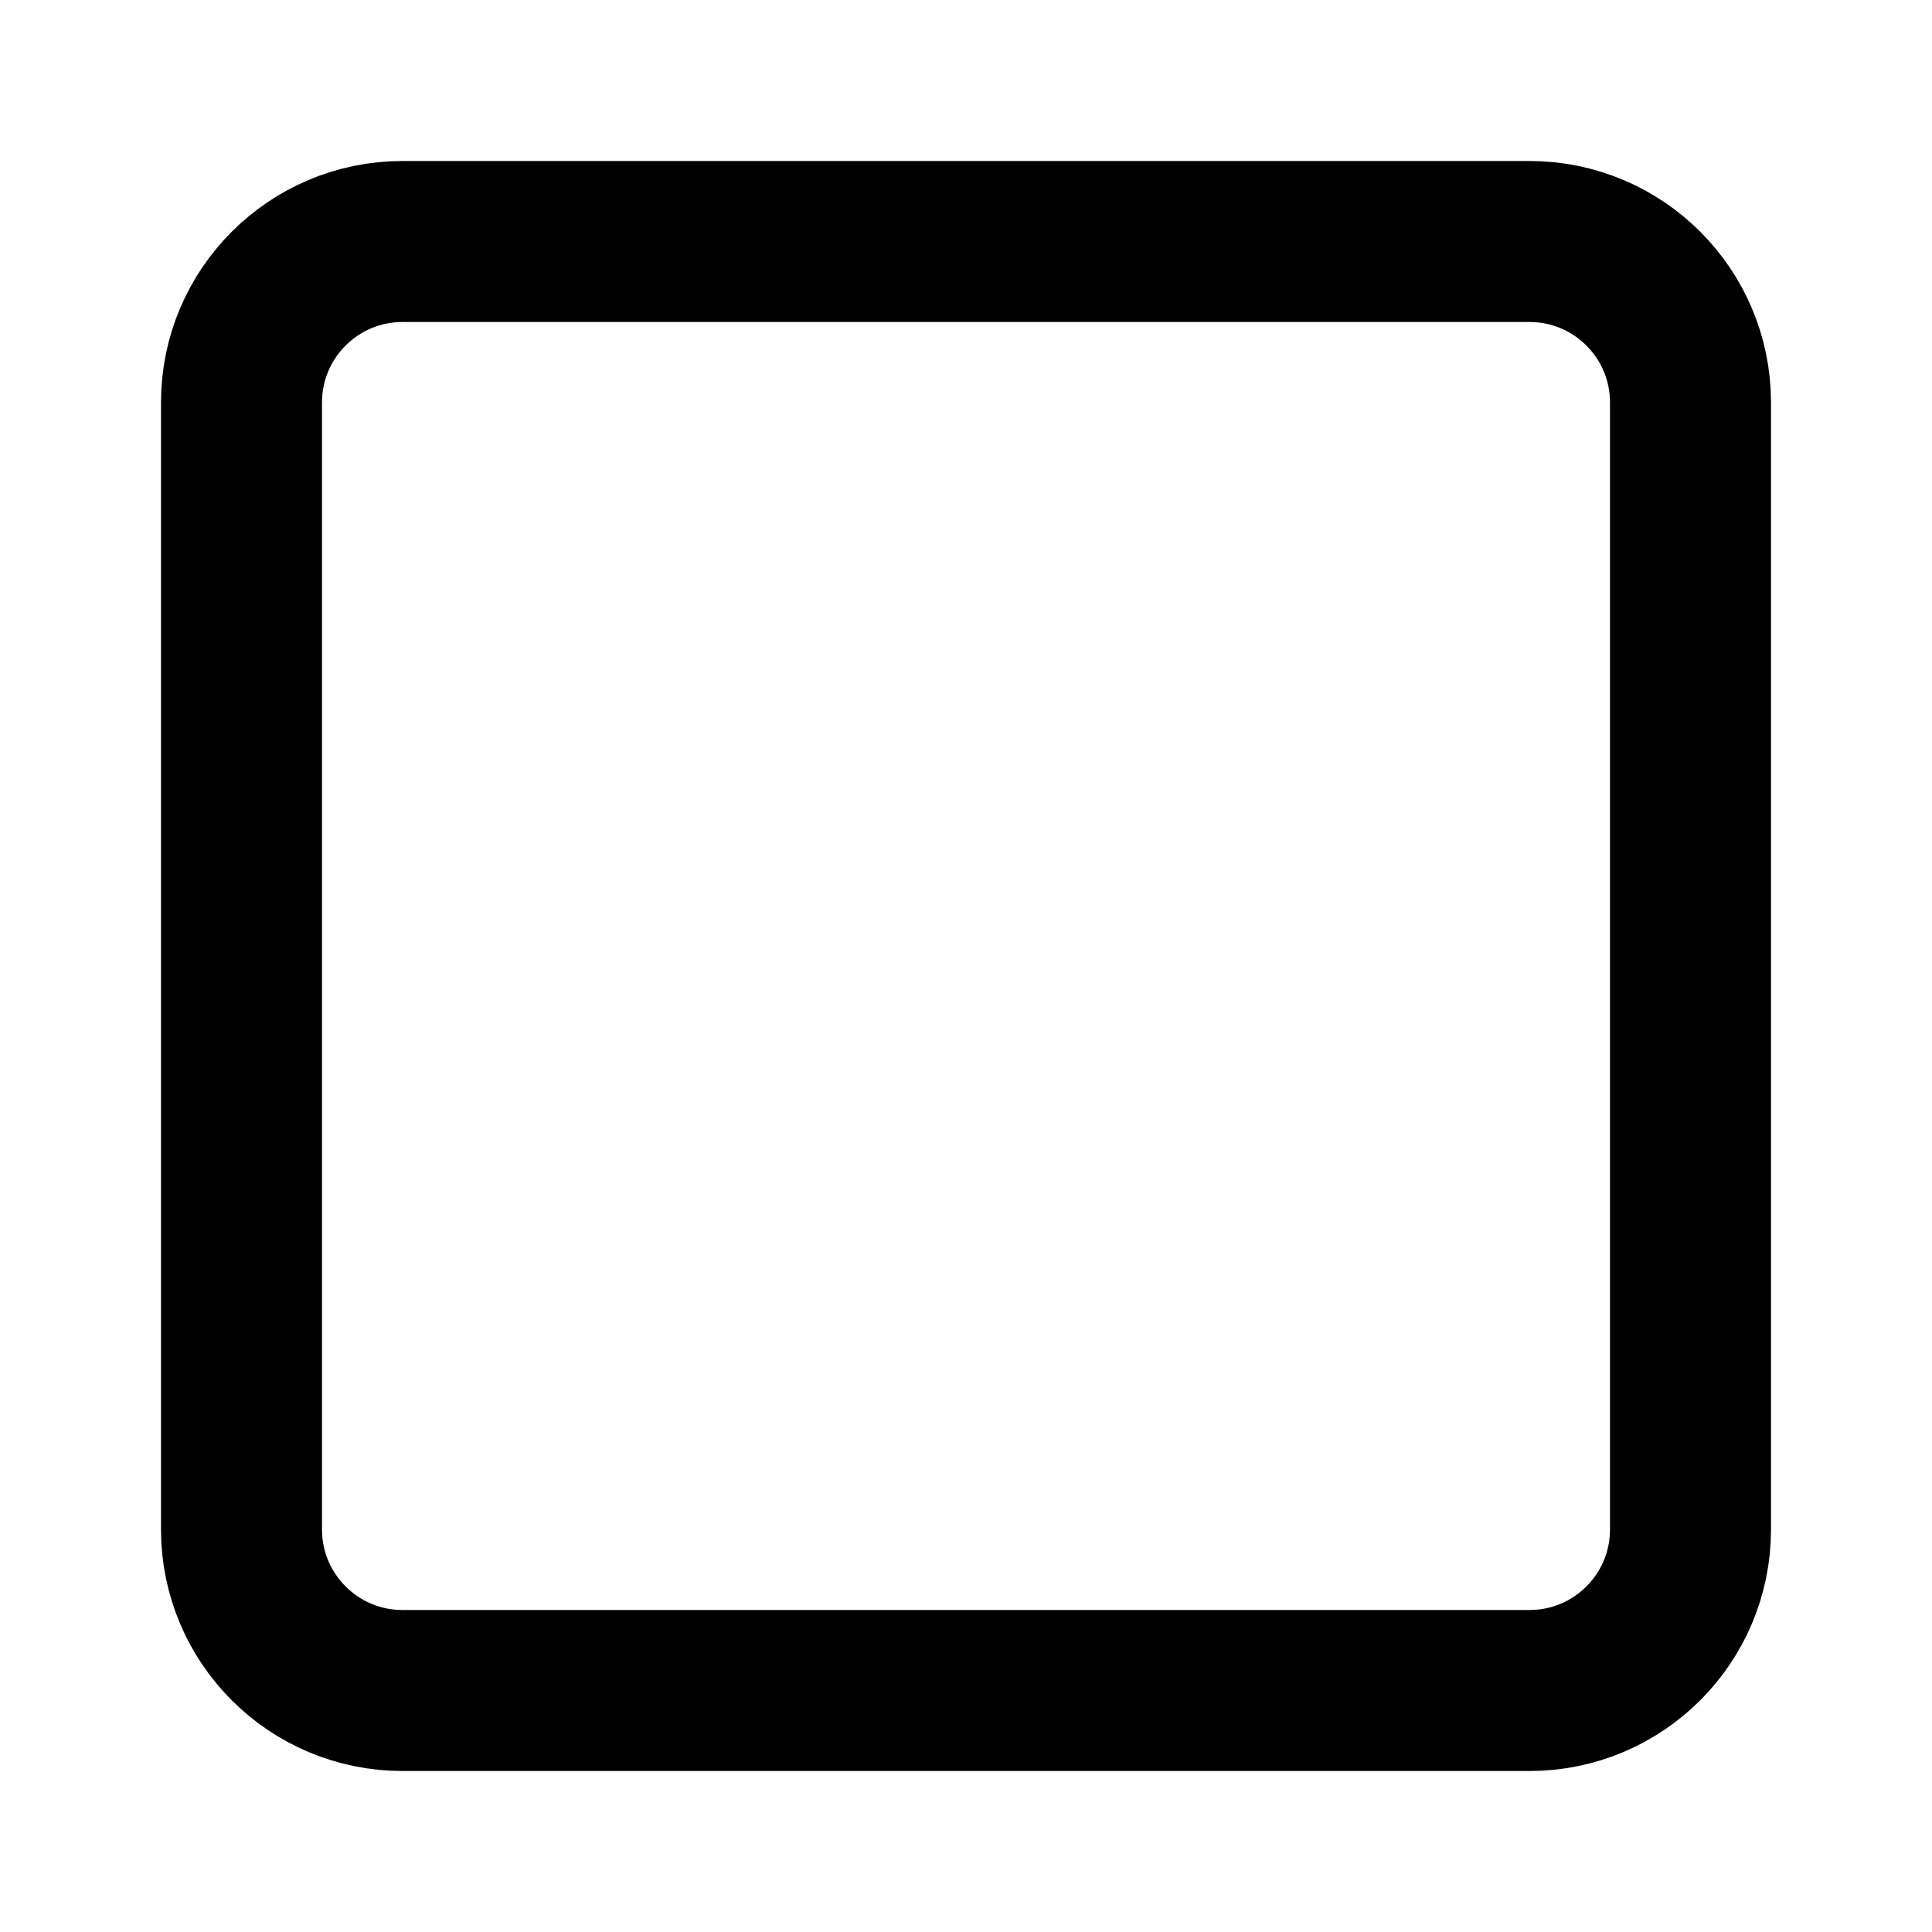
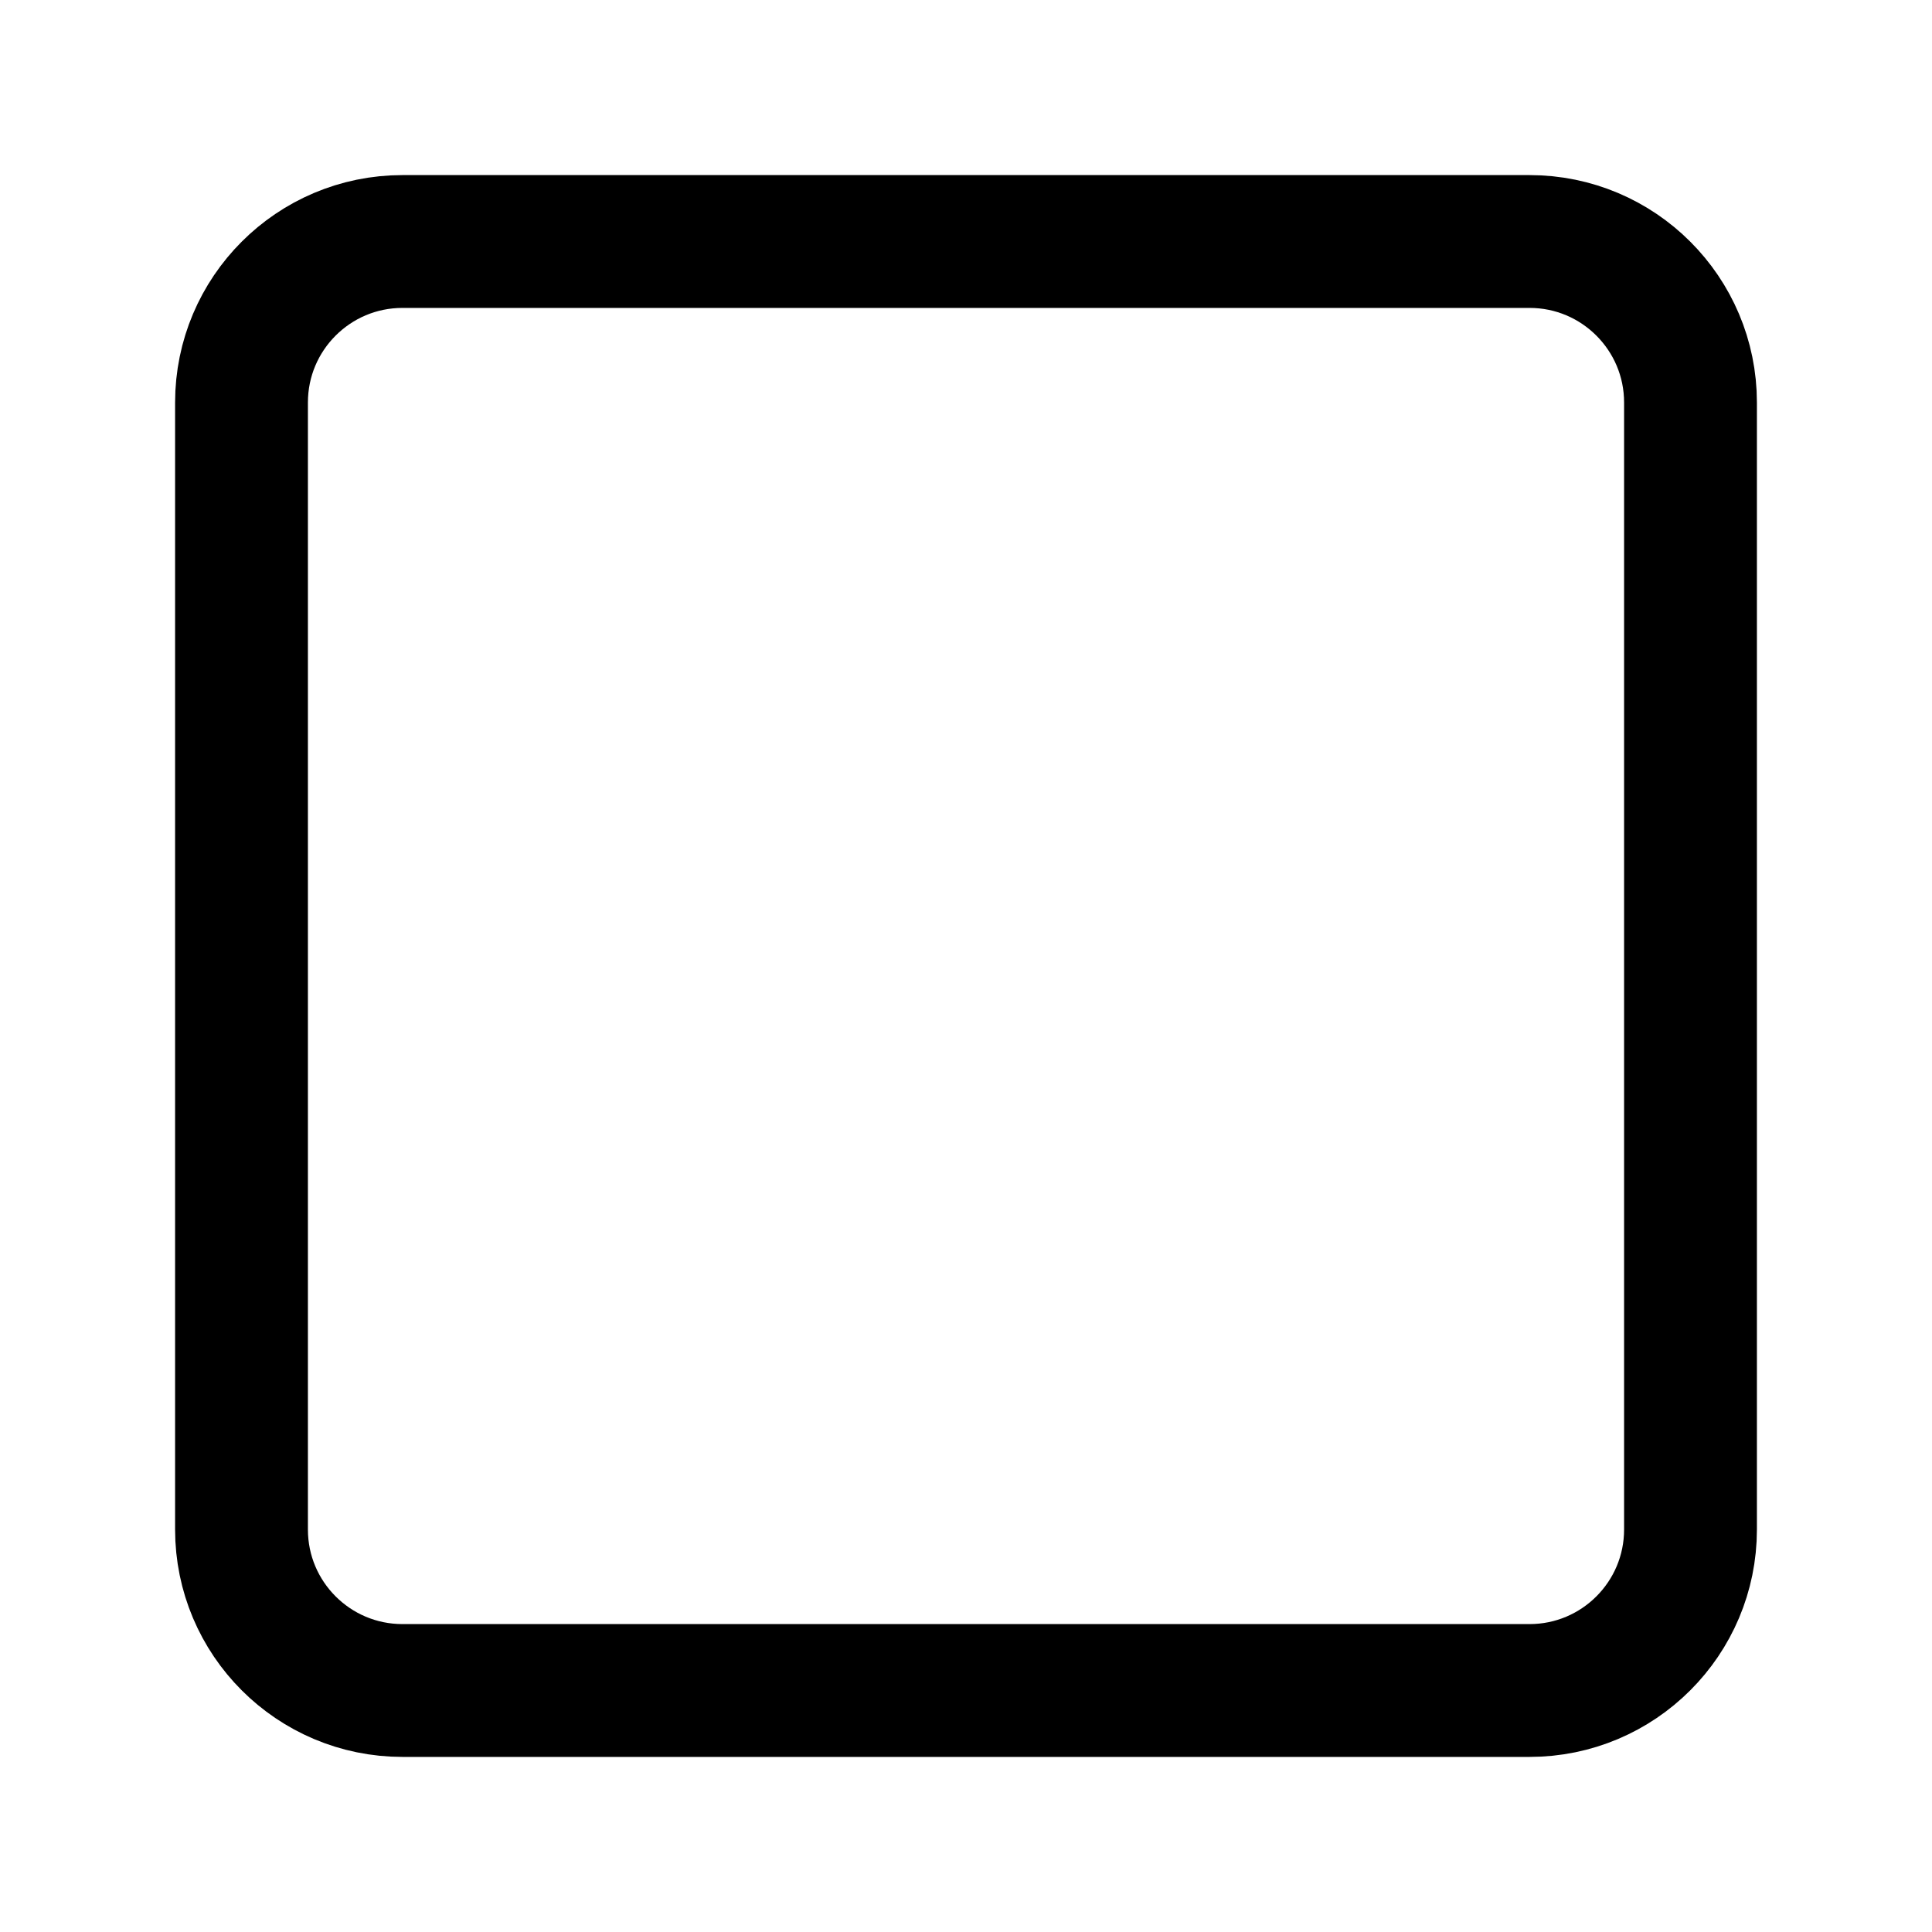
- <svg xmlns="http://www.w3.org/2000/svg" width="24" height="24" viewBox="0 0 24 24" fill="none" stroke="currentColor" stroke-width="2" stroke-linecap="round" stroke-linejoin="round">
+ <svg xmlns="http://www.w3.org/2000/svg" width="24" height="24" viewBox="0 0 24 24" fill="none" stroke="currentColor" stroke-width="1.65" stroke-linecap="round" stroke-linejoin="round">
  <rect width="18" height="18" x="3" y="3" rx="2" />
</svg>
